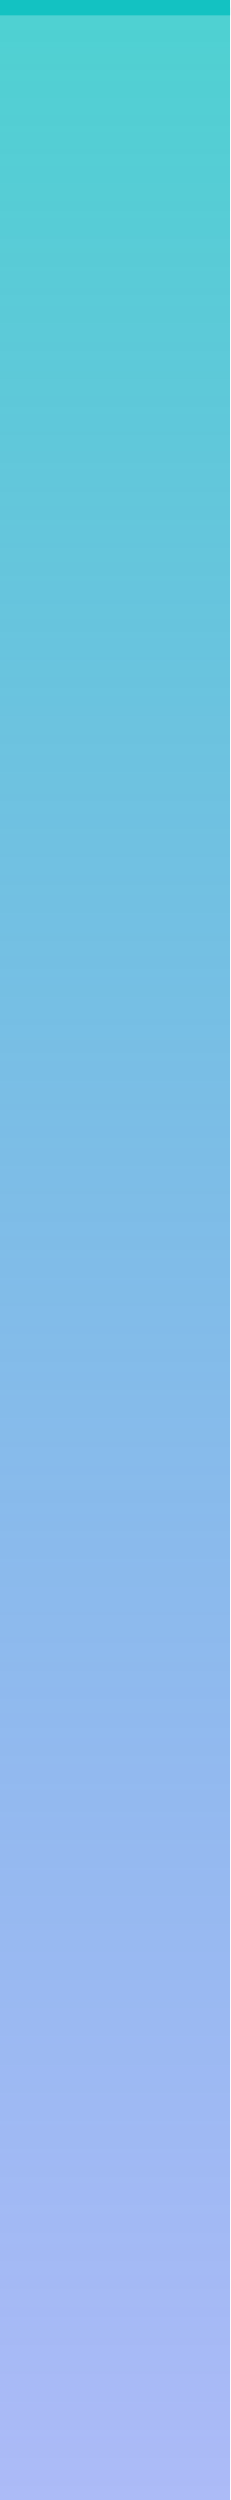
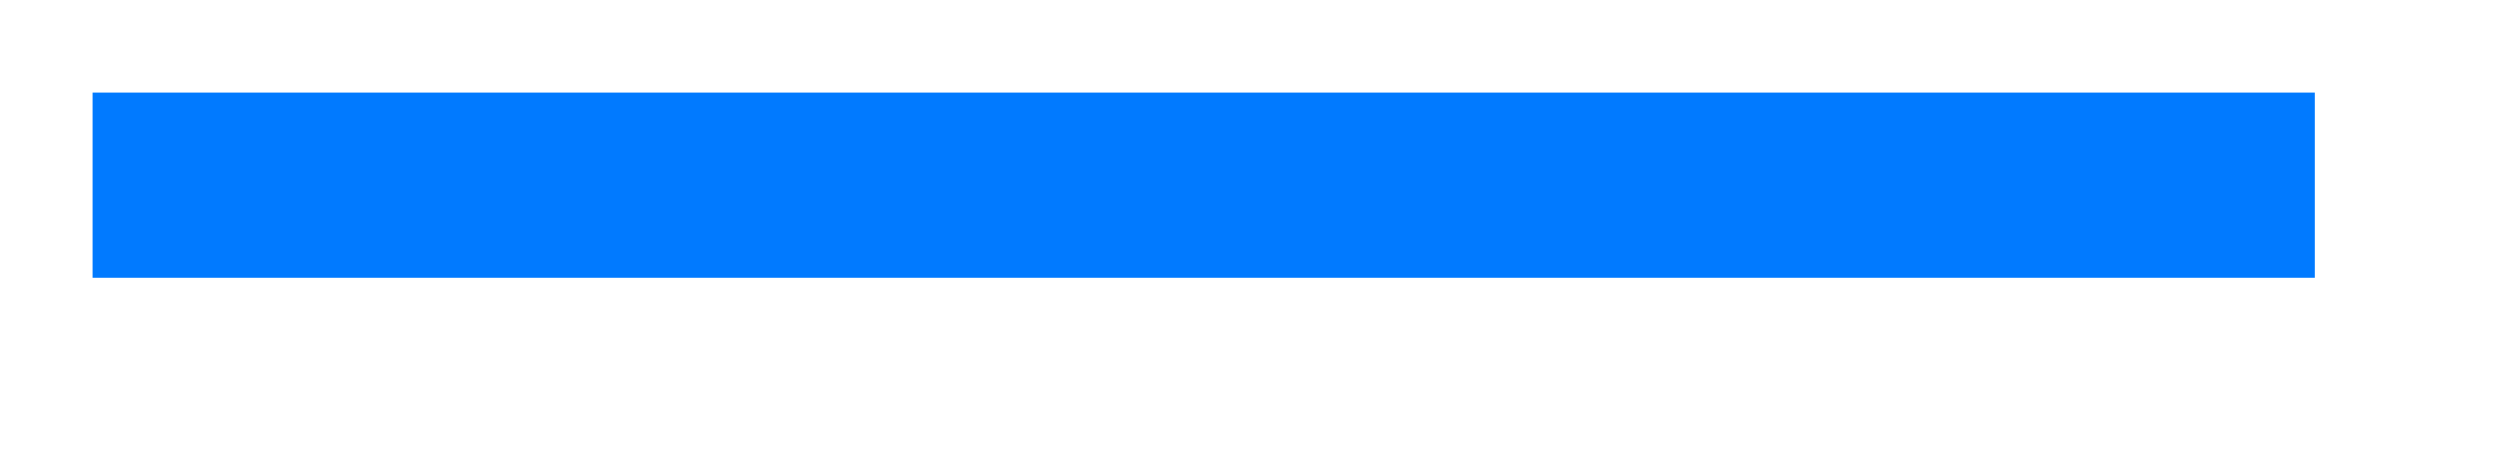
- <svg xmlns="http://www.w3.org/2000/svg" version="1.1" width="15px" height="163px">
-   <defs>
-     <linearGradient gradientUnits="userSpaceOnUse" x1="841.5" y1="447" x2="841.5" y2="610" id="LinearGradient199">
-       <stop id="Stop200" stop-color="#13c2c2" stop-opacity="0.749" offset="0" />
-       <stop id="Stop201" stop-color="#2f54eb" stop-opacity="0.4" offset="1" />
-     </linearGradient>
-   </defs>
-   <g transform="matrix(1 0 0 1 -834 -447 )">
-     <path d="M 834 447.5  L 849 447.5  L 849 610  L 834 610  L 834 447.5  Z " fill-rule="nonzero" fill="url(#LinearGradient199)" stroke="none" />
-     <path d="M 834 447.5  L 849 447.5  " stroke-width="1" stroke="#13c2c2" fill="none" />
+ <svg xmlns="http://www.w3.org/2000/svg" version="1.1" width="27px" height="5px">
+   <g transform="matrix(1 0 0 1 2 -1 )">
+     <path d="M -1 3  L 23 3  " stroke-width="2" stroke="#007aff" fill="none" stroke-opacity="0.996" />
  </g>
</svg>
